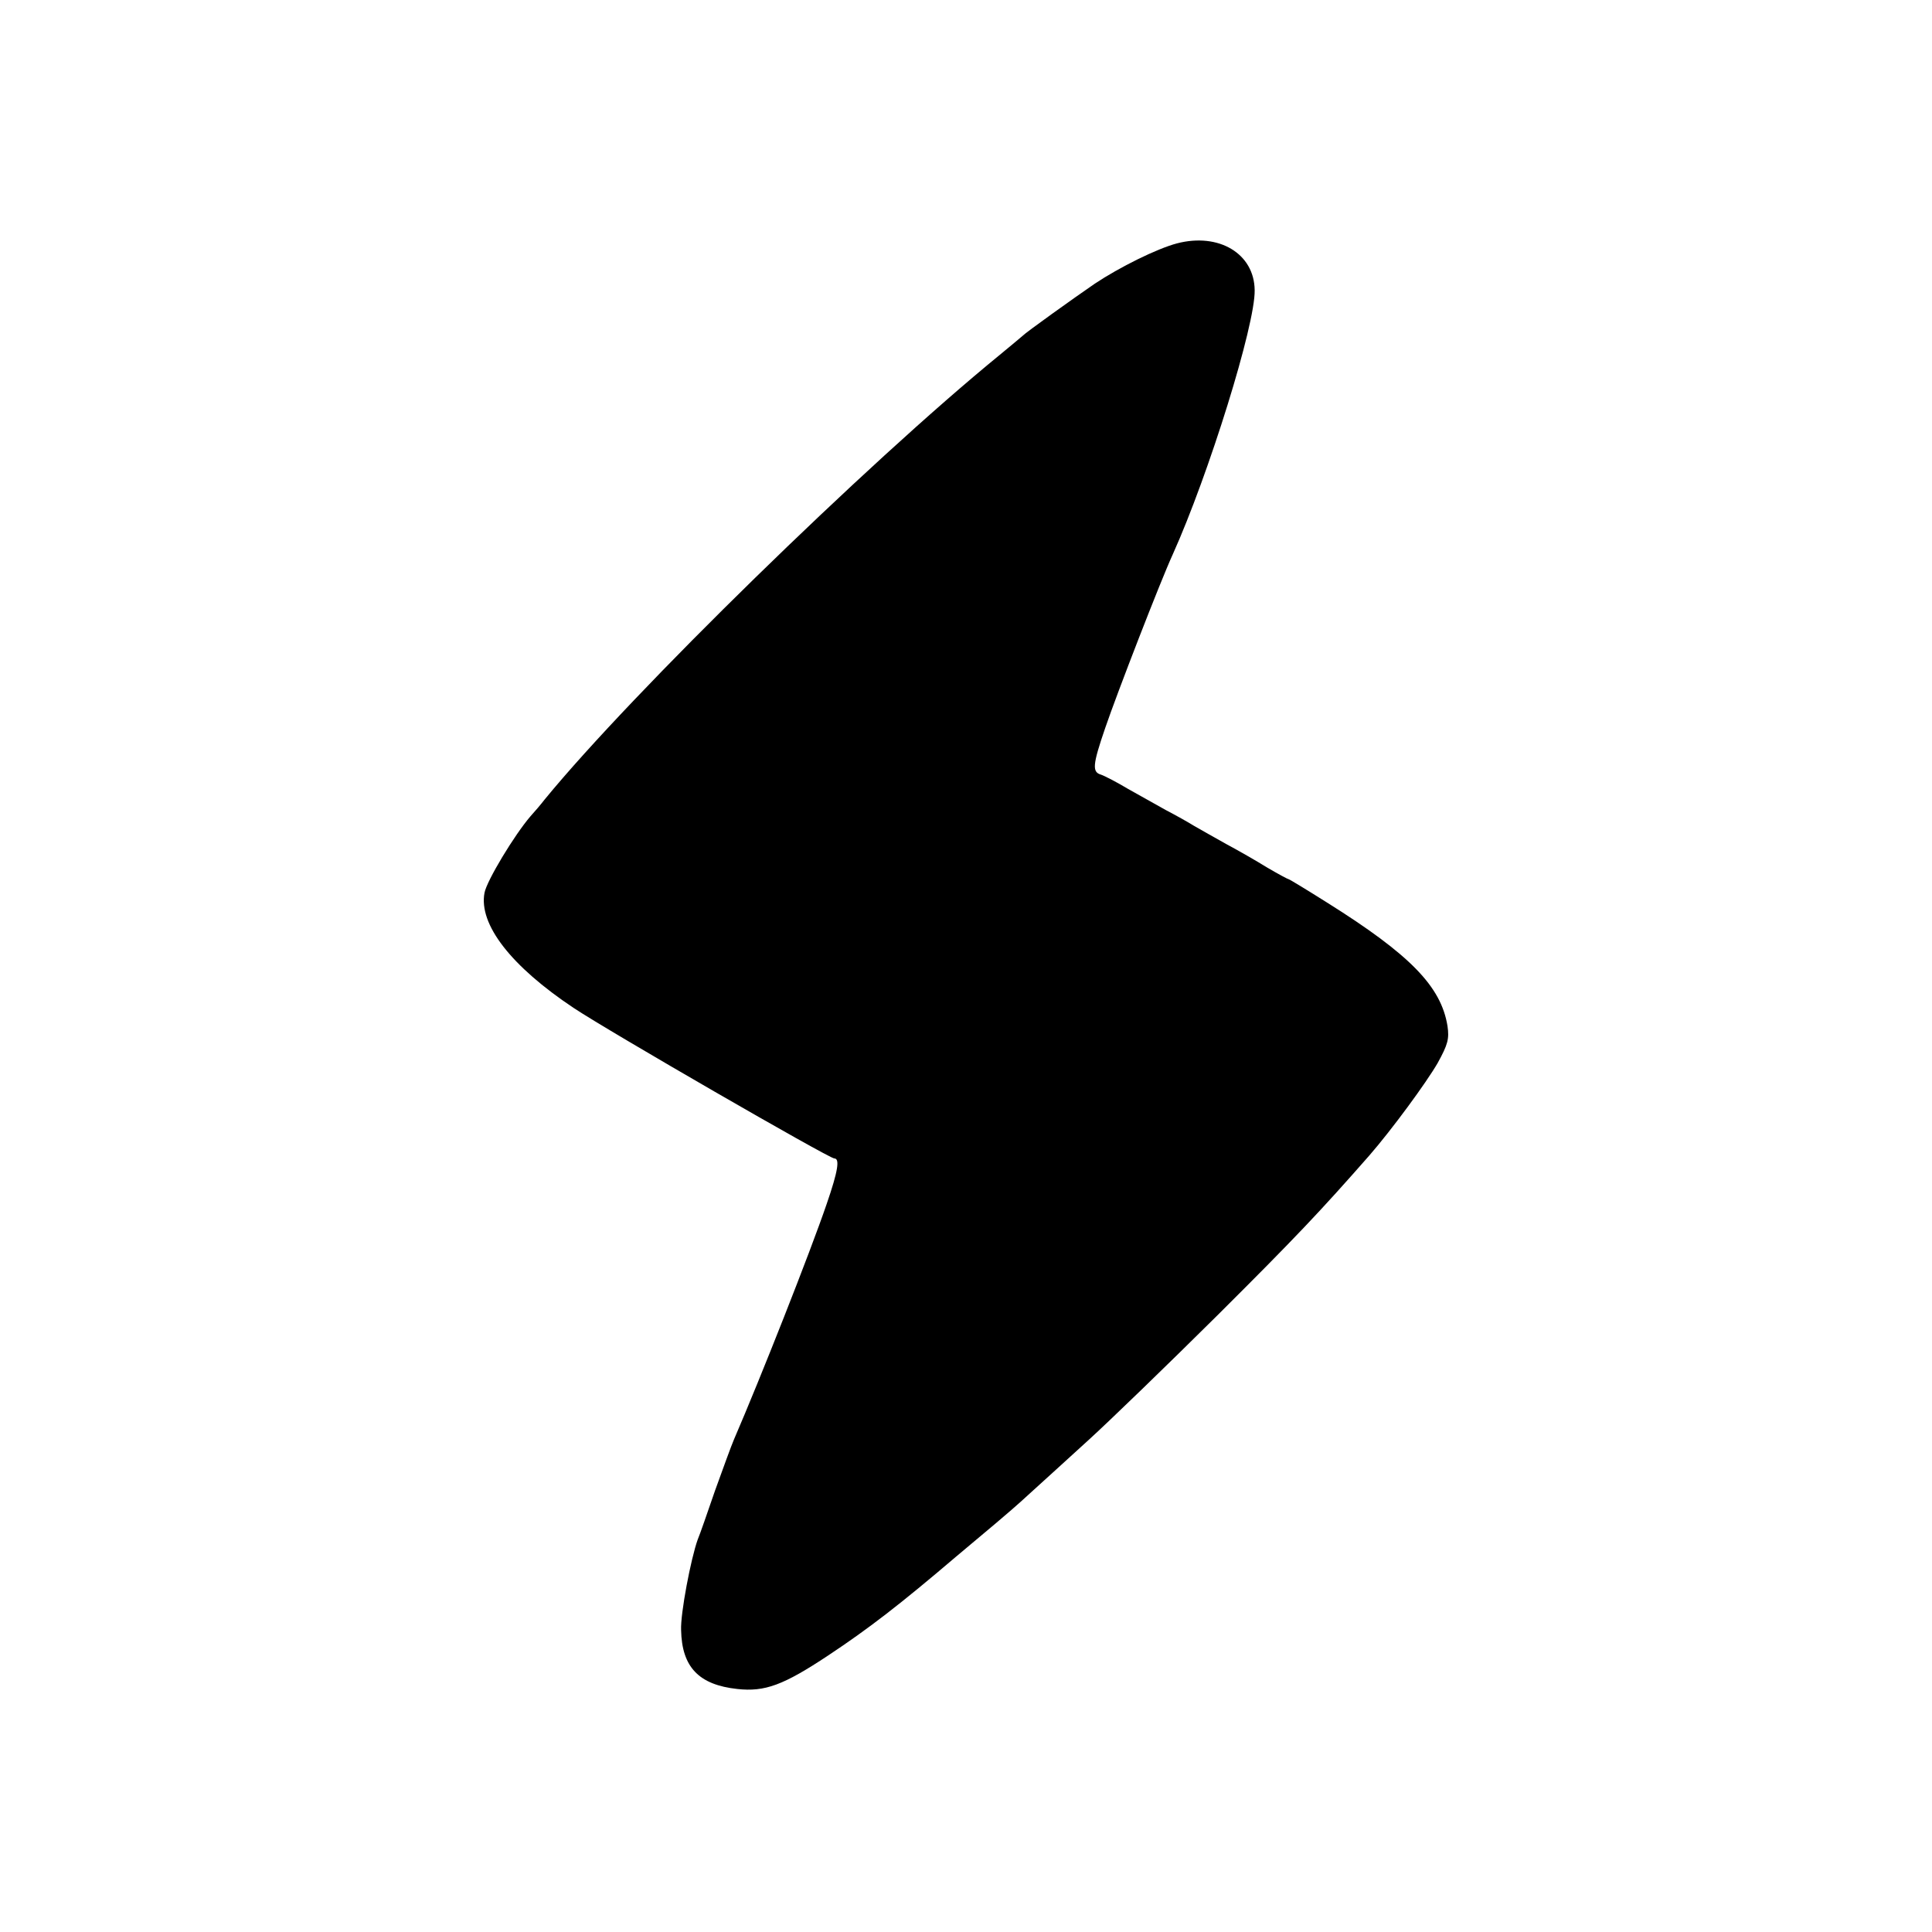
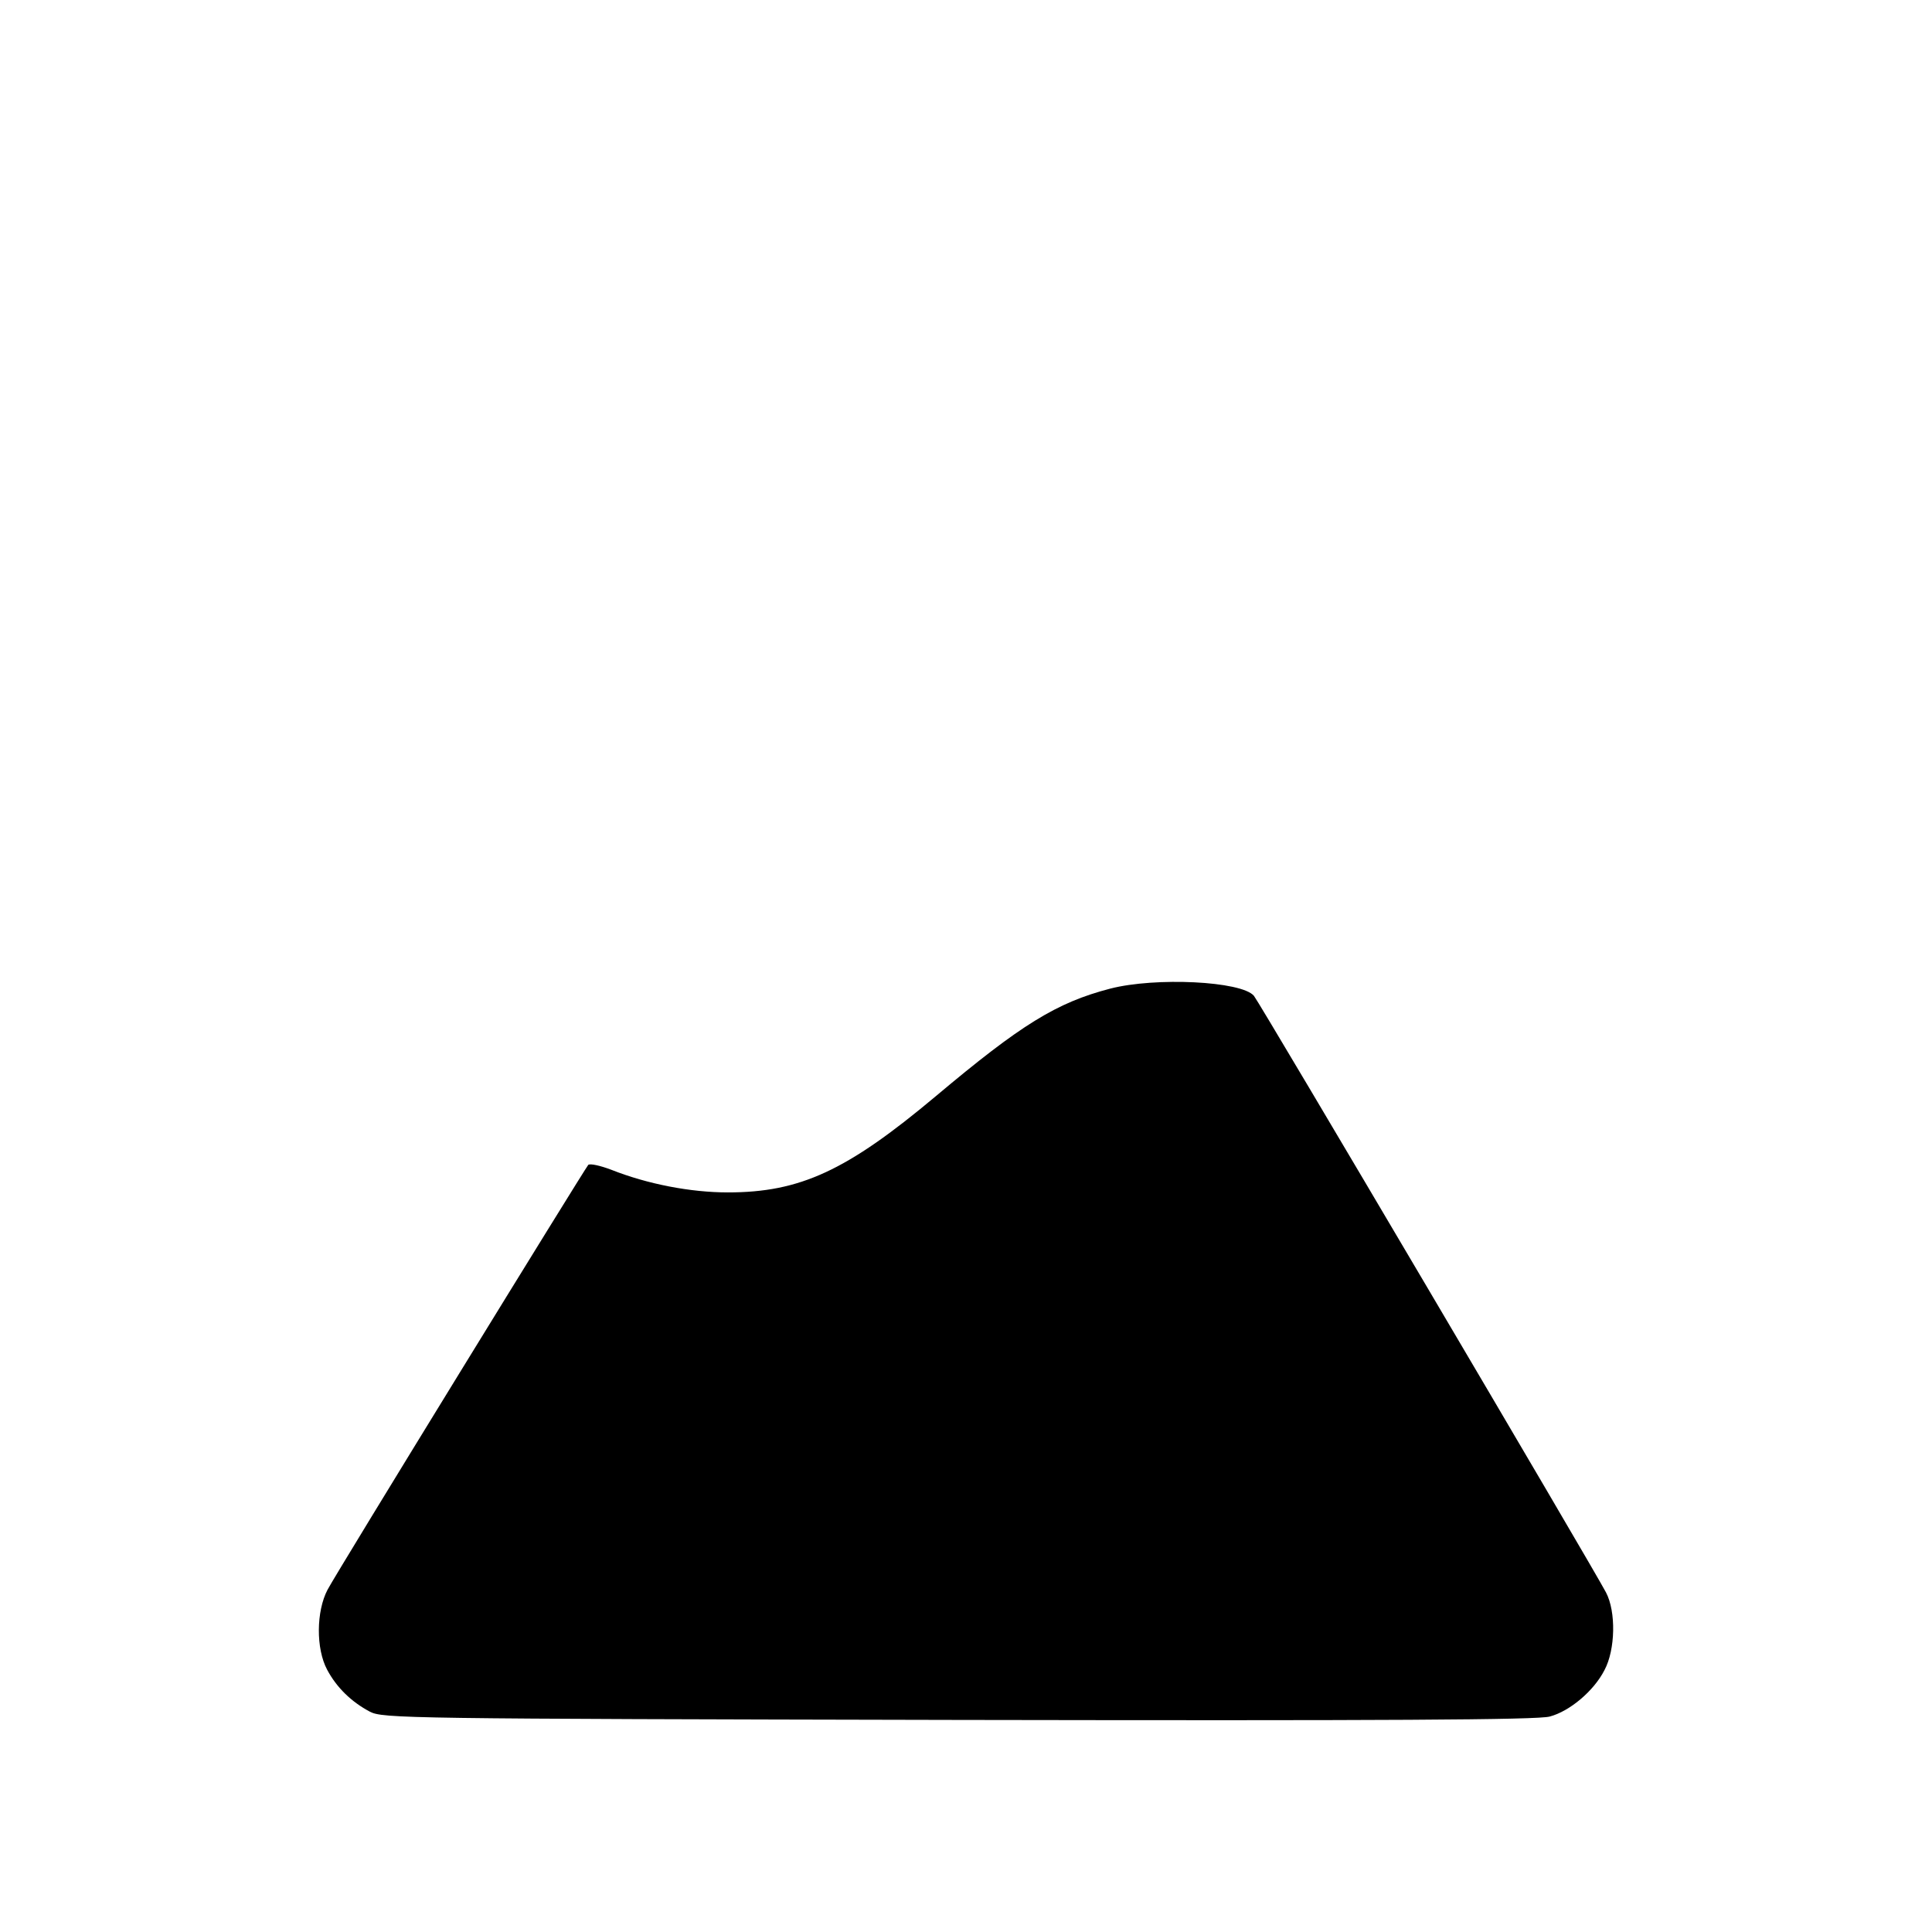
<svg xmlns="http://www.w3.org/2000/svg" version="1.0" width="512pt" height="512pt" viewBox="0 0 512 512" preserveAspectRatio="xMidYMid meet">
  <g transform="translate(0,512) scale(0.1,-0.1)" fill="#000000" stroke="none">
-     <path d="M3119 4475 c-53 -14 -152 -63 -218 -107 -54 -37 -184 -130 -191 -138 -3 -3 -30 -25 -60 -50 -355 -290 -974 -895 -1206 -1178 -10 -13 -27 -33 -38 -45 -43 -50 -116 -171 -122 -203 -16 -84 71 -195 236 -305 93 -62 677 -399 691 -399 15 0 10 -33 -20 -120 -44 -129 -176 -463 -246 -625 -7 -16 -29 -77 -50 -135 -20 -58 -40 -116 -46 -130 -18 -50 -46 -196 -44 -240 2 -98 47 -145 149 -156 73 -8 122 10 241 89 107 71 190 135 339 262 39 33 87 73 106 89 19 16 60 51 90 79 30 27 100 91 155 141 55 50 208 198 340 329 208 207 275 278 404 425 60 69 151 193 181 245 27 49 31 64 26 98 -17 105 -99 189 -319 327 -54 34 -100 62 -102 62 -2 0 -28 14 -57 31 -29 18 -78 46 -108 62 -30 17 -68 38 -85 48 -16 10 -50 29 -75 42 -25 14 -70 39 -100 56 -30 18 -63 35 -72 38 -24 7 -23 25 11 124 31 91 146 388 179 460 95 211 219 609 217 700 -1 97 -95 153 -206 124z" />
+     <path d="M2942 2500 c-142 -37 -236 -95 -462 -285 -236 -198 -360 -255 -551 -255 -99 0 -213 22 -309 60 -29 11 -56 17 -61 13 -11 -13 -667 -1080 -691 -1126 -30 -57 -31 -156 -1 -212 25 -47 64 -85 113 -111 34 -18 94 -19 1560 -22 1129 -2 1536 0 1567 9 53 14 117 68 145 123 29 54 31 155 4 206 -34 65 -919 1565 -933 1581 -33 39 -261 50 -381 19z" />
  </g>
</svg>
